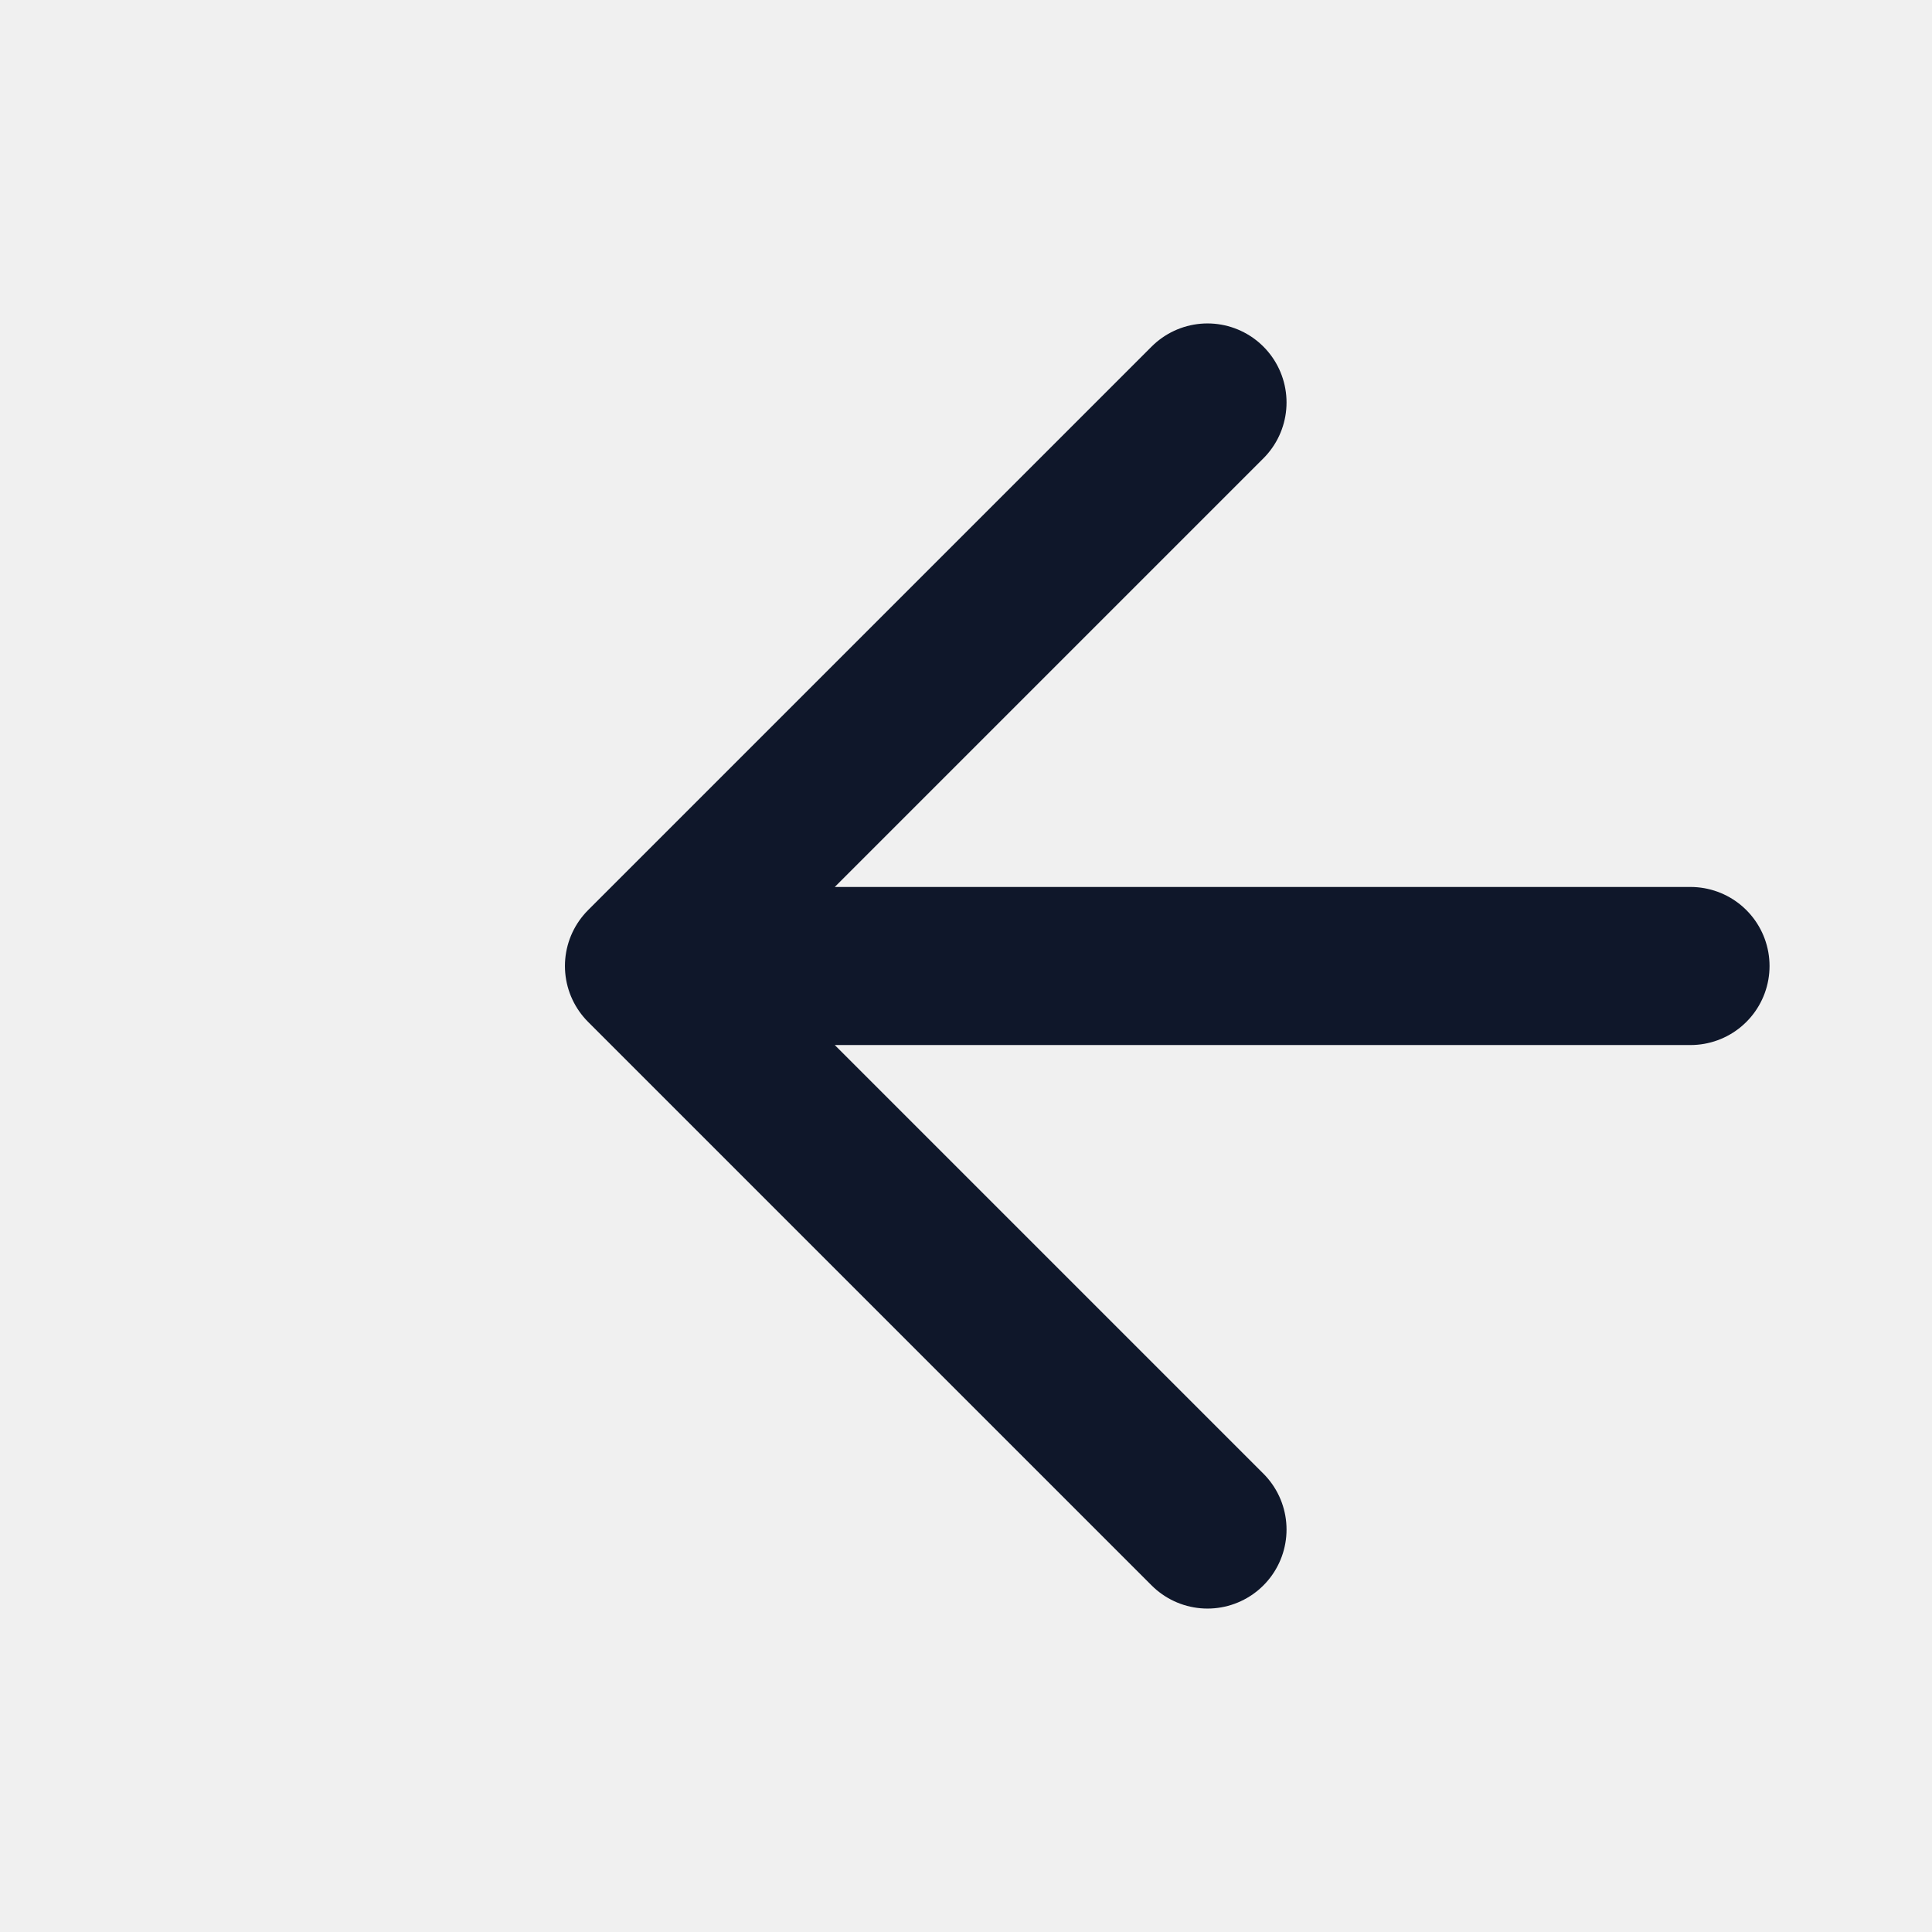
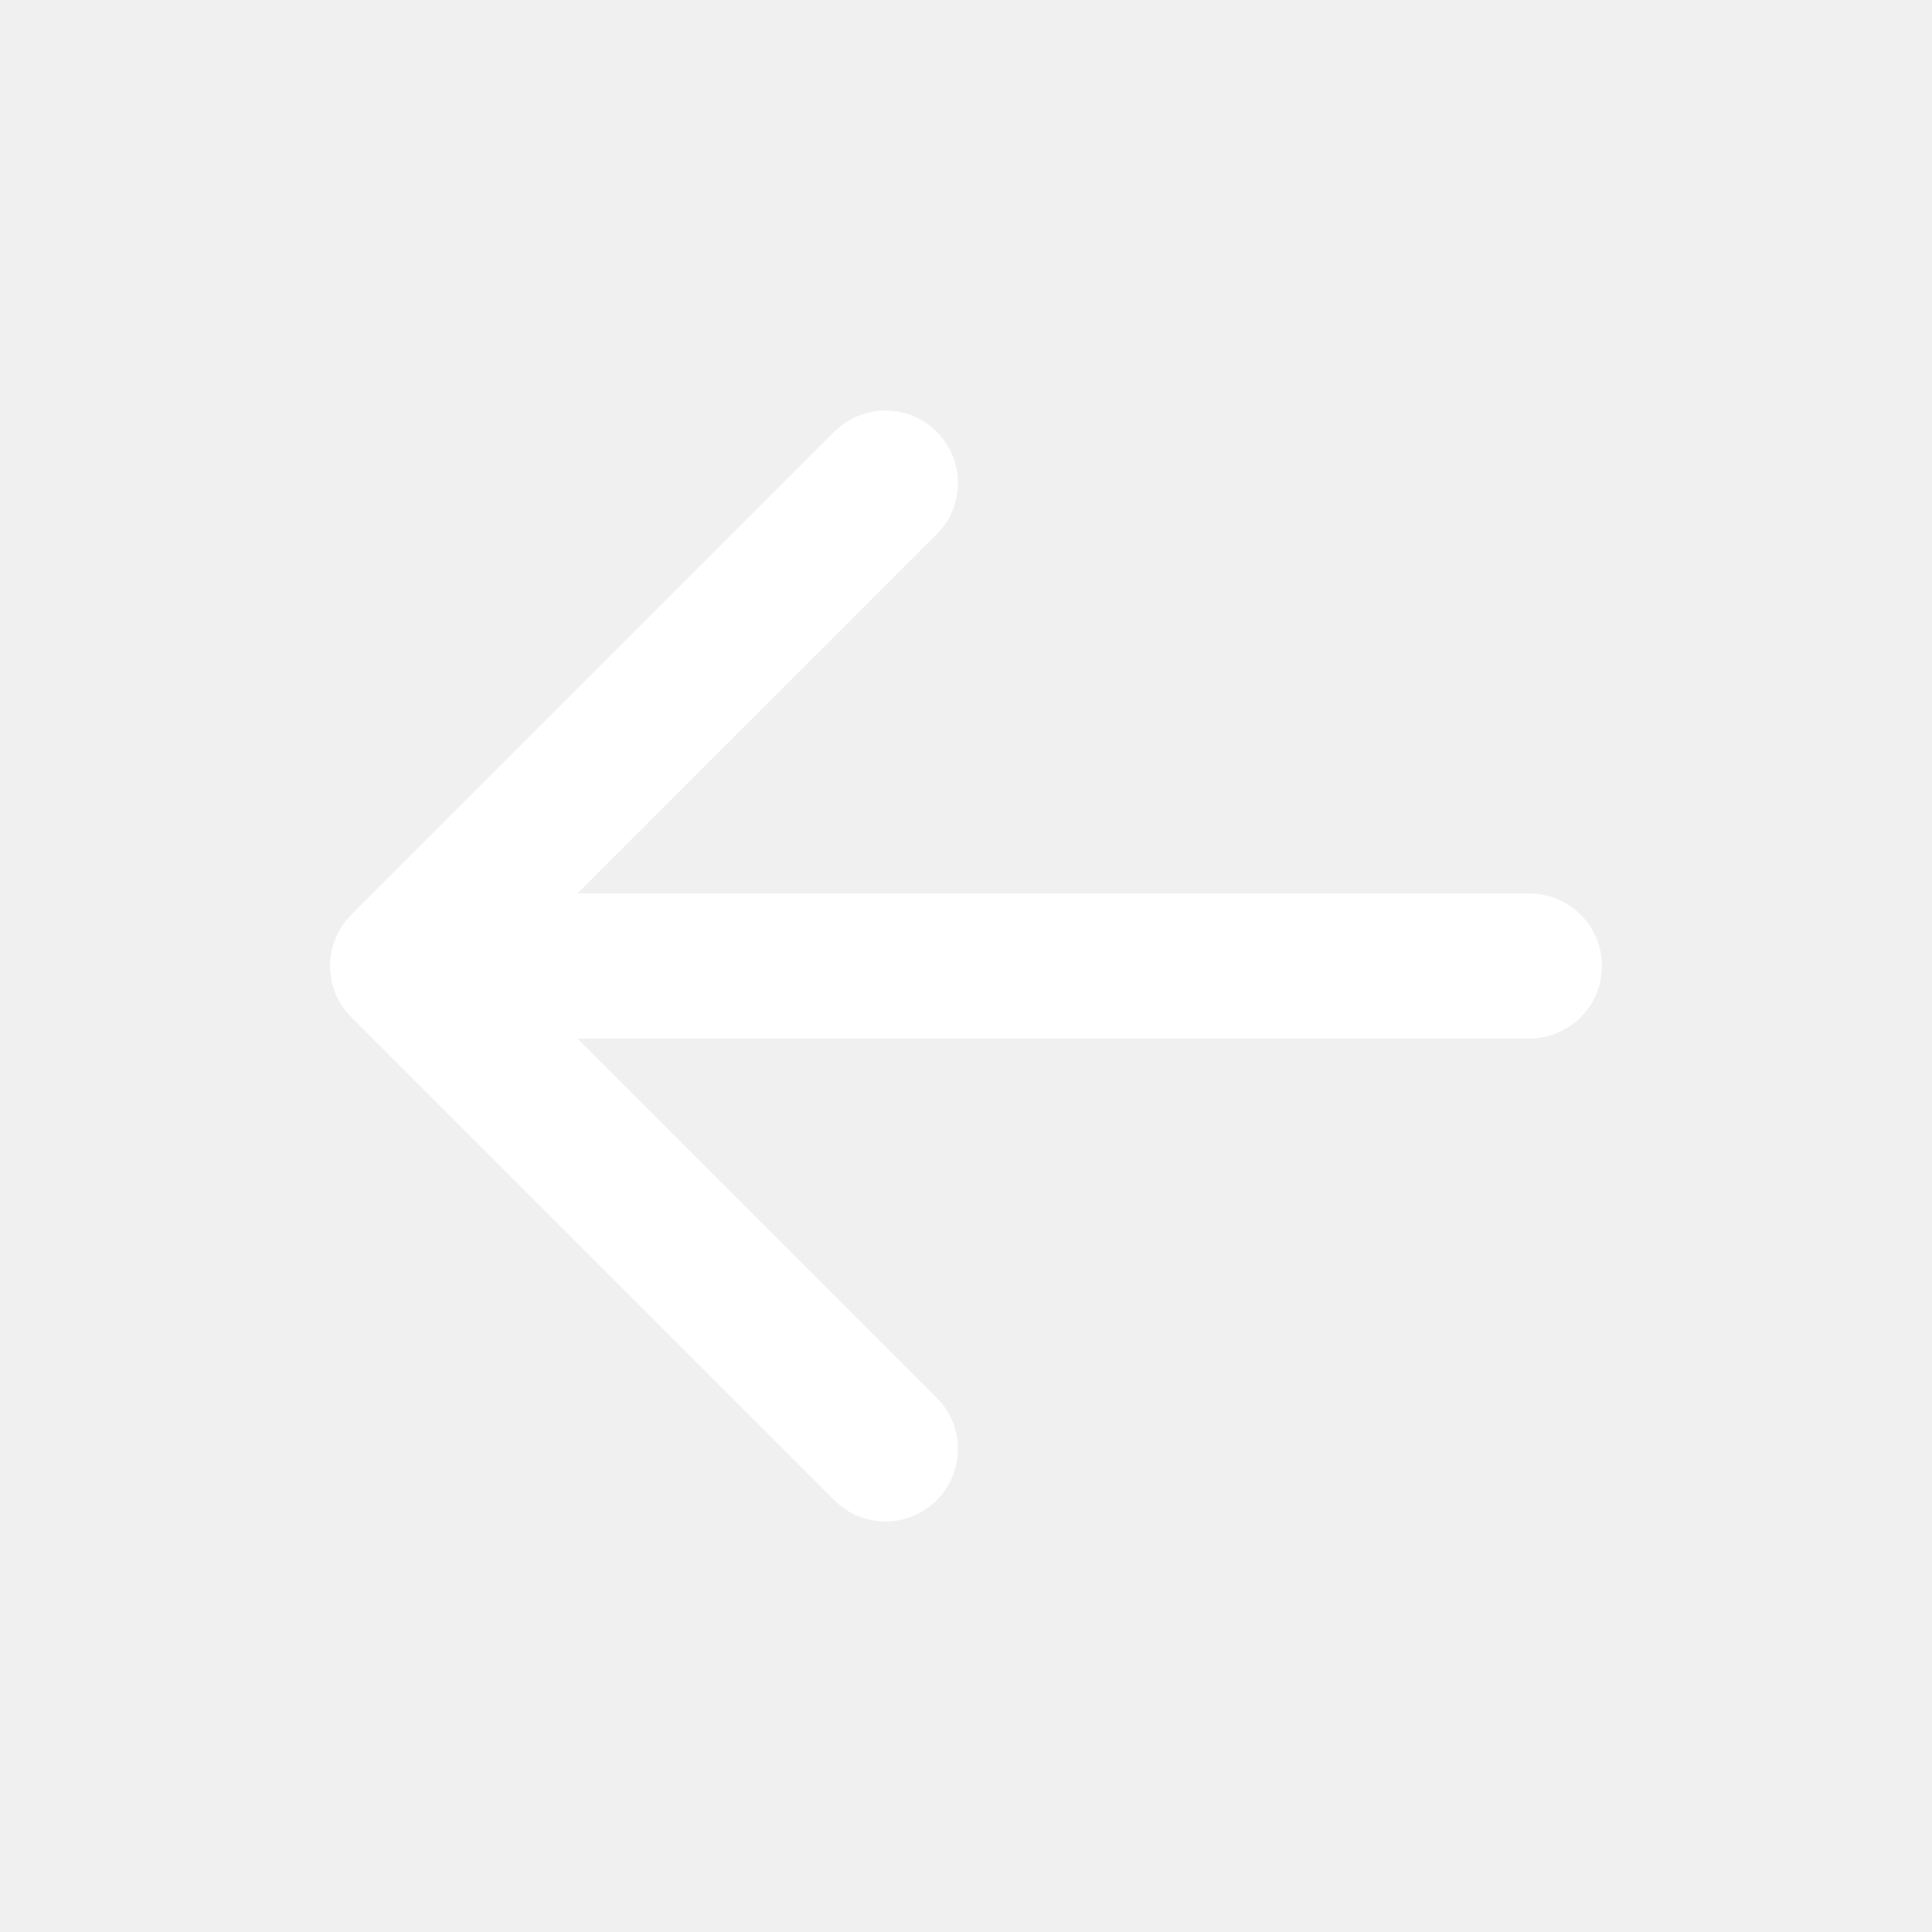
- <svg xmlns="http://www.w3.org/2000/svg" preserveAspectRatio="none" overflow="visible" style="display: block;" width="22" height="22" viewBox="0 0 22 22" fill="none">
-   <g id="Icon / back">
-     <path id="Vector" d="M13.75 17.417L7.333 11L13.75 4.583M7.333 11H19.25" stroke-width="1.8" stroke-linecap="round" stroke-linejoin="round" stroke="#0F172A" />
+ <svg xmlns="http://www.w3.org/2000/svg" preserveAspectRatio="none" overflow="visible" style="display: block;" width="24" height="24" viewBox="0 0 24 24" fill="none">
+   <g id="Icon Â· arrow">
+     <path id="Vector" d="M19 12H5M11 18L5 12L11 6" stroke-width="1.8" stroke-linecap="round" stroke-linejoin="round" stroke="white" />
  </g>
</svg>
